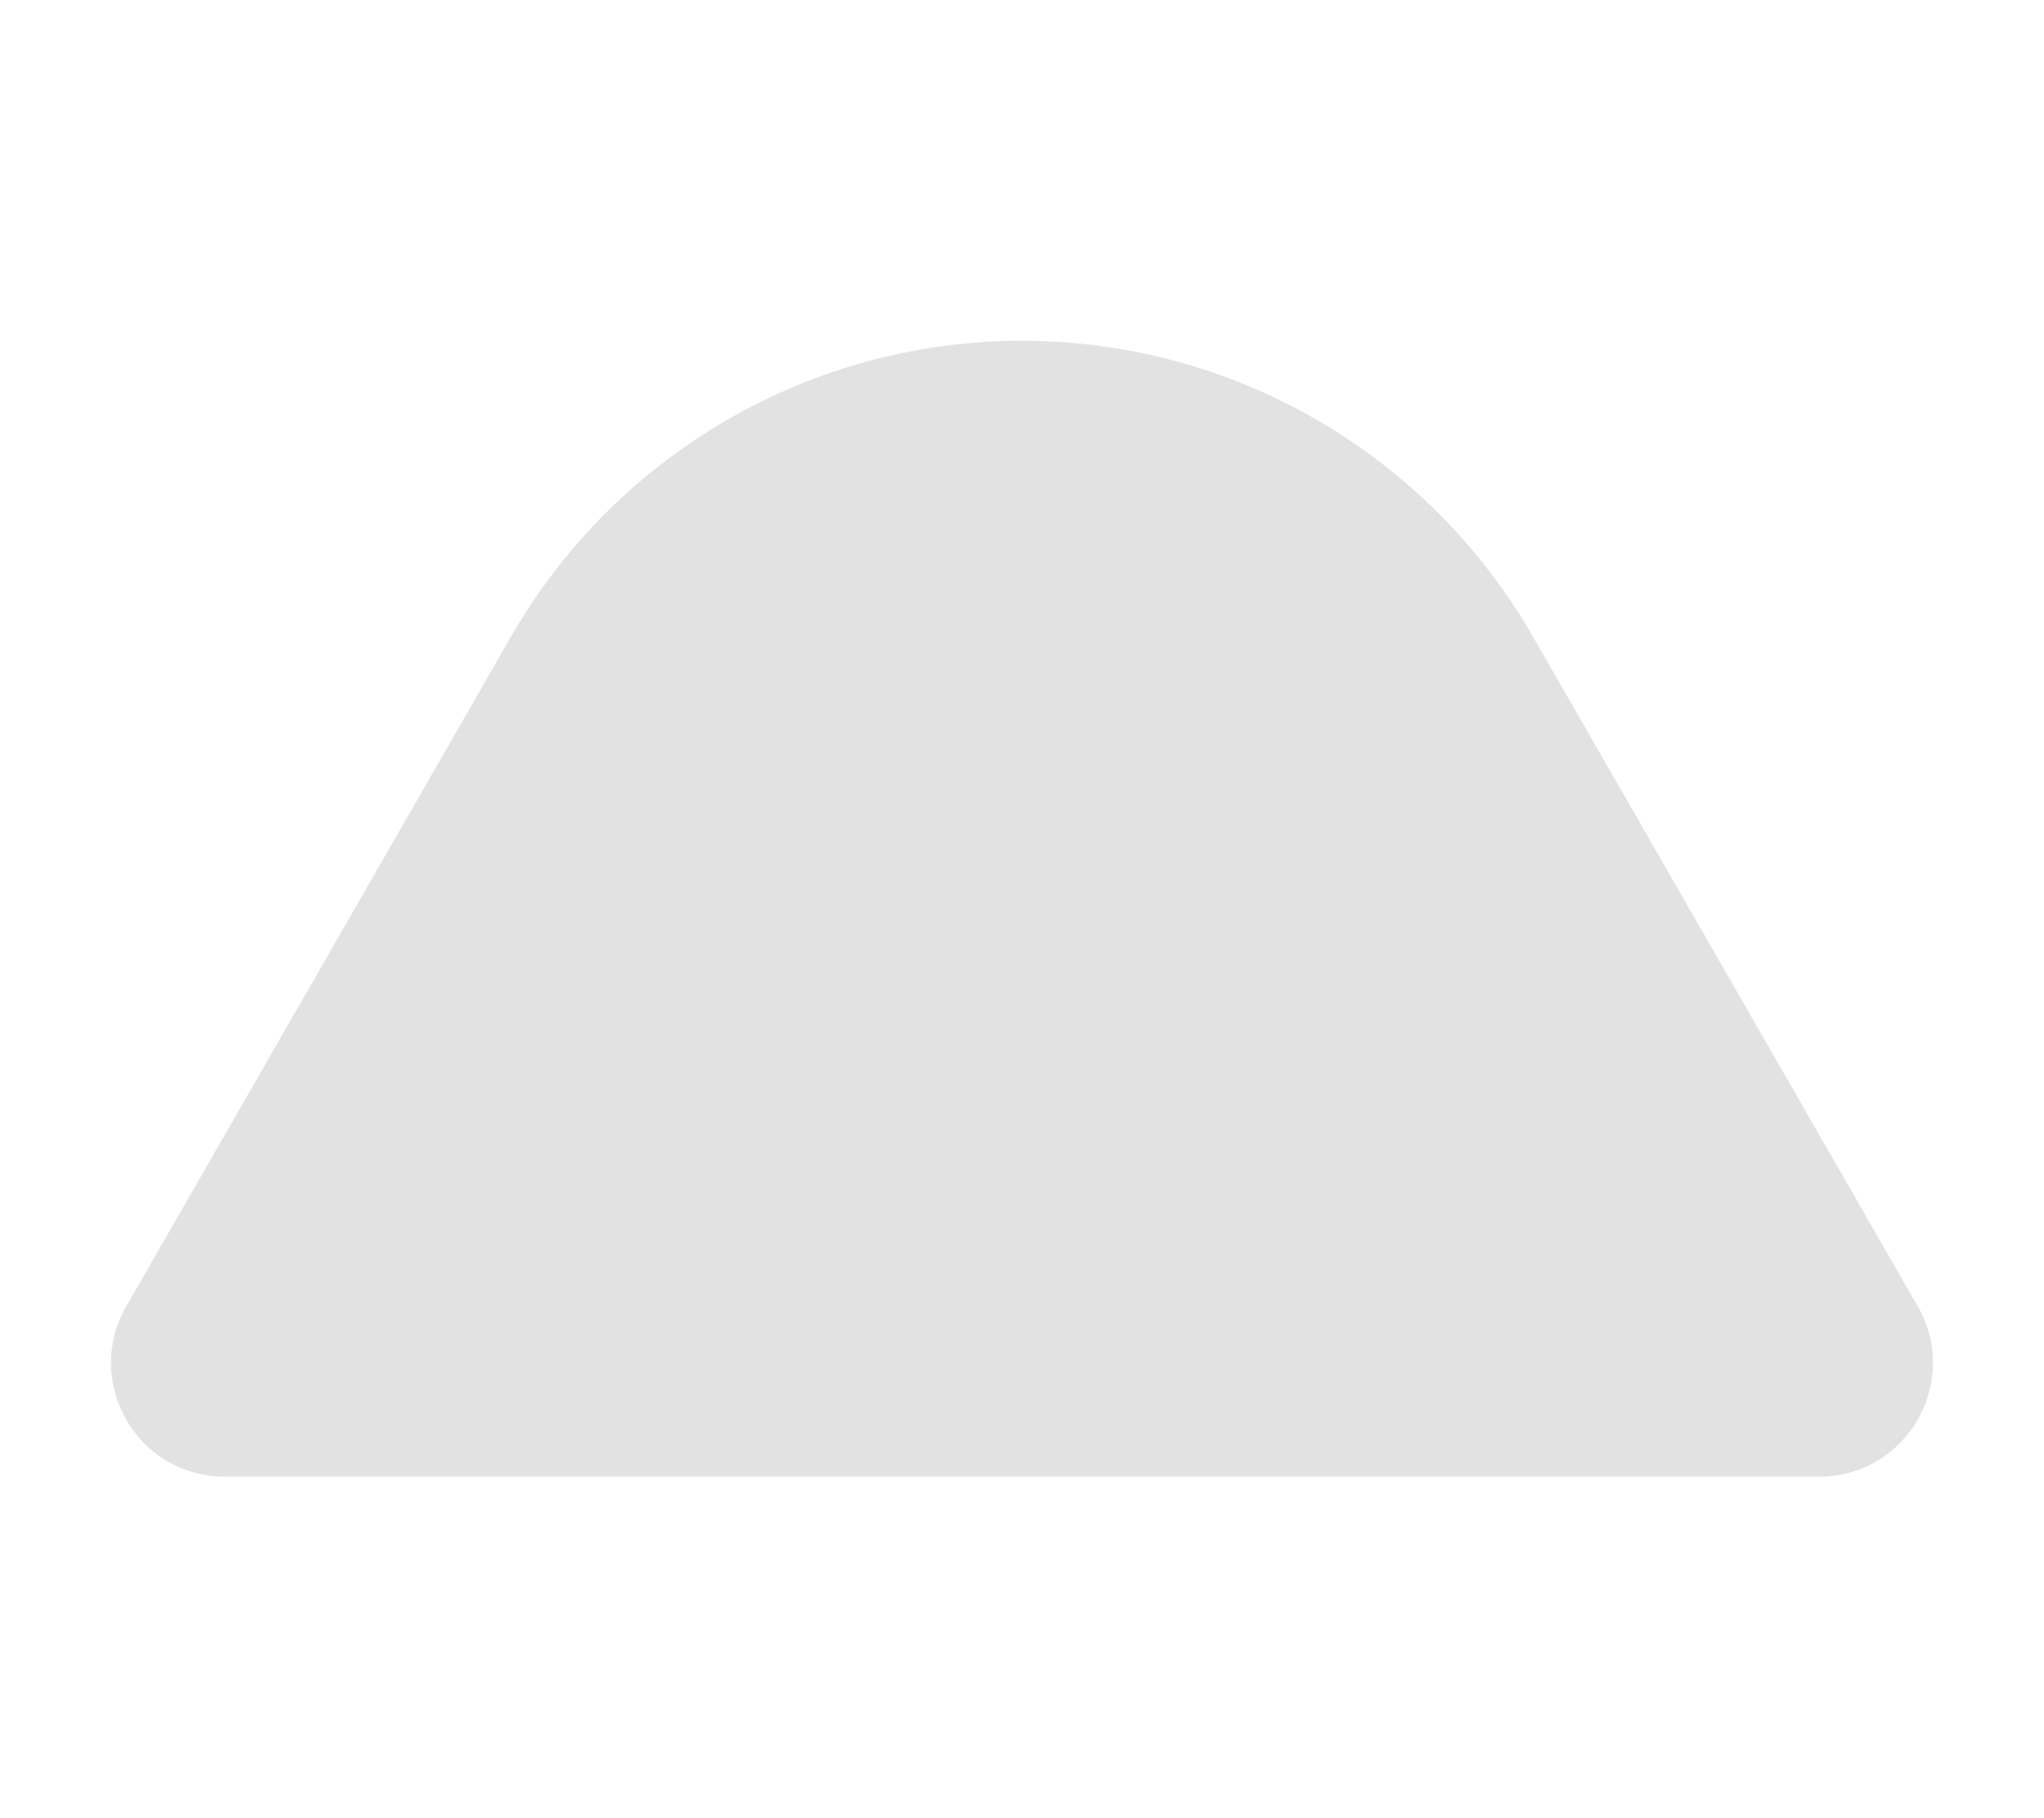
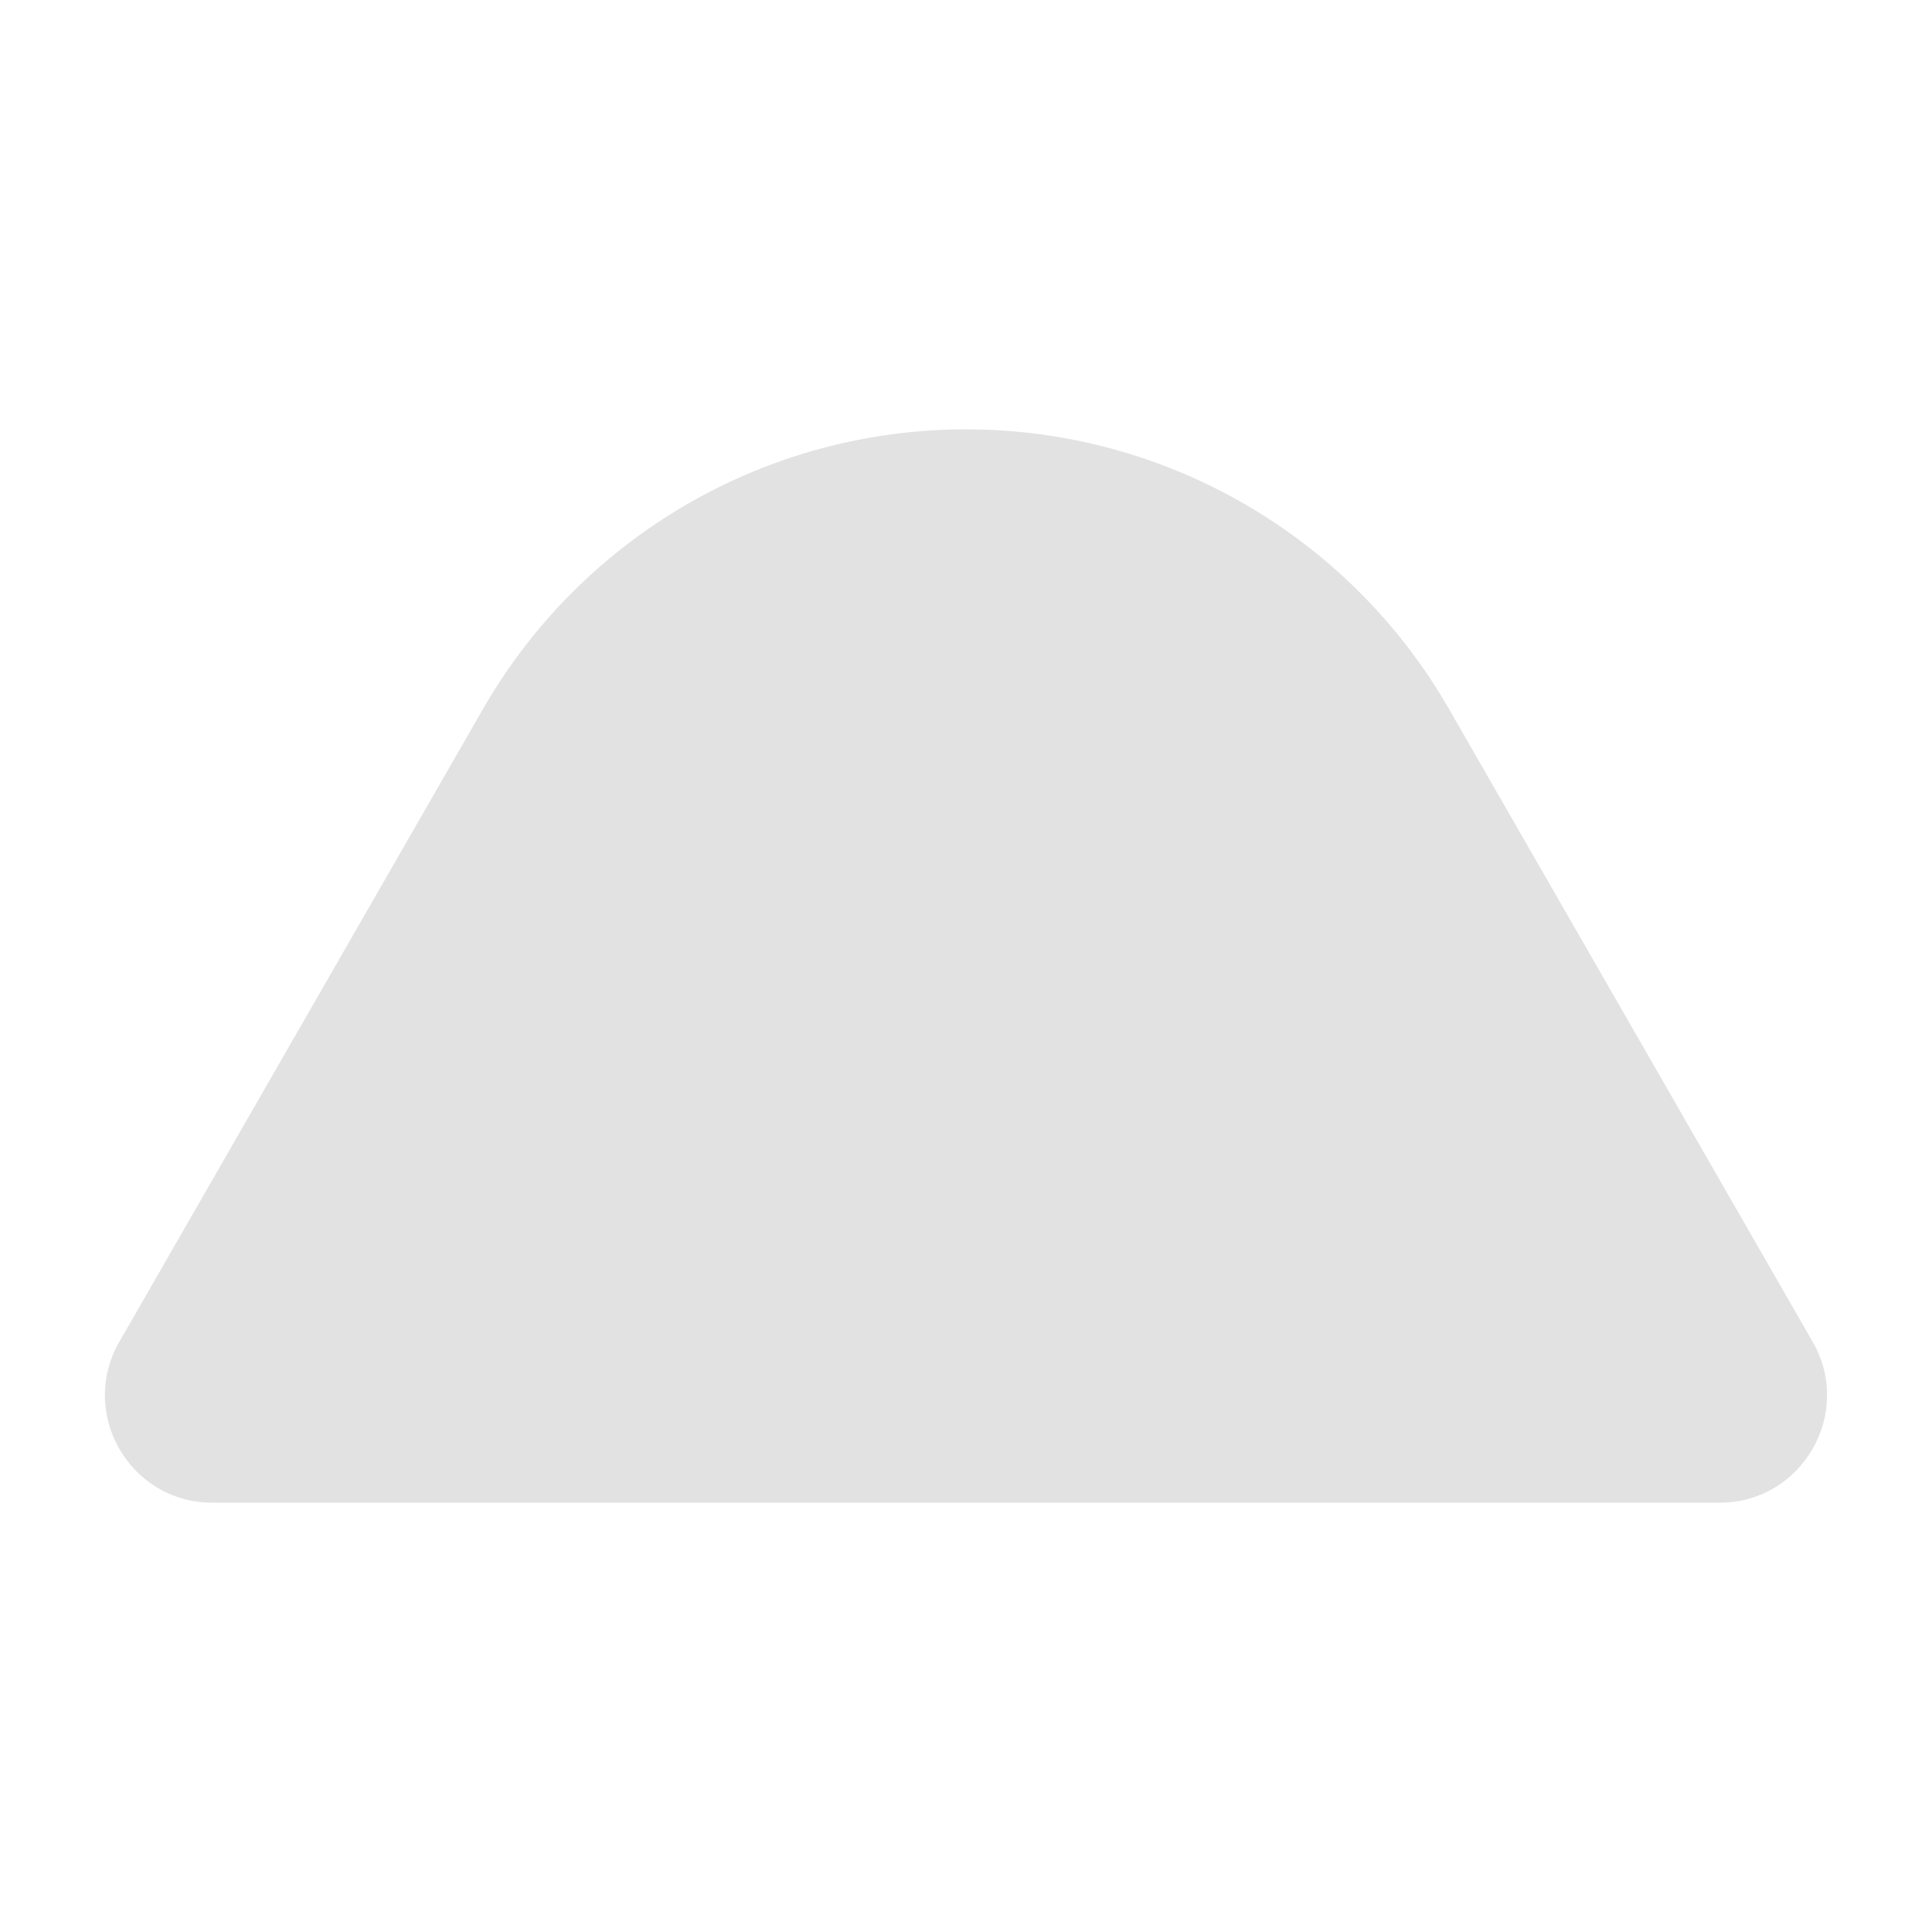
- <svg xmlns="http://www.w3.org/2000/svg" viewBox="0 0 576 512">
+ <svg xmlns="http://www.w3.org/2000/svg" width="16px" height="16px" viewBox="0 0 576 512">
  <g class="jp-icon2 jp-icon-selectable" fill="#e2e2e2">
    <path d="M144.1 179.2C173.8 127.7 228.6 96 288 96s114.2 31.7 143.9 83.2L540.4 368c12.3 21.3-3.1 48-27.7 48H63.3c-24.6 0-40-26.6-27.7-48L144.1 179.2z" />
  </g>
</svg>
